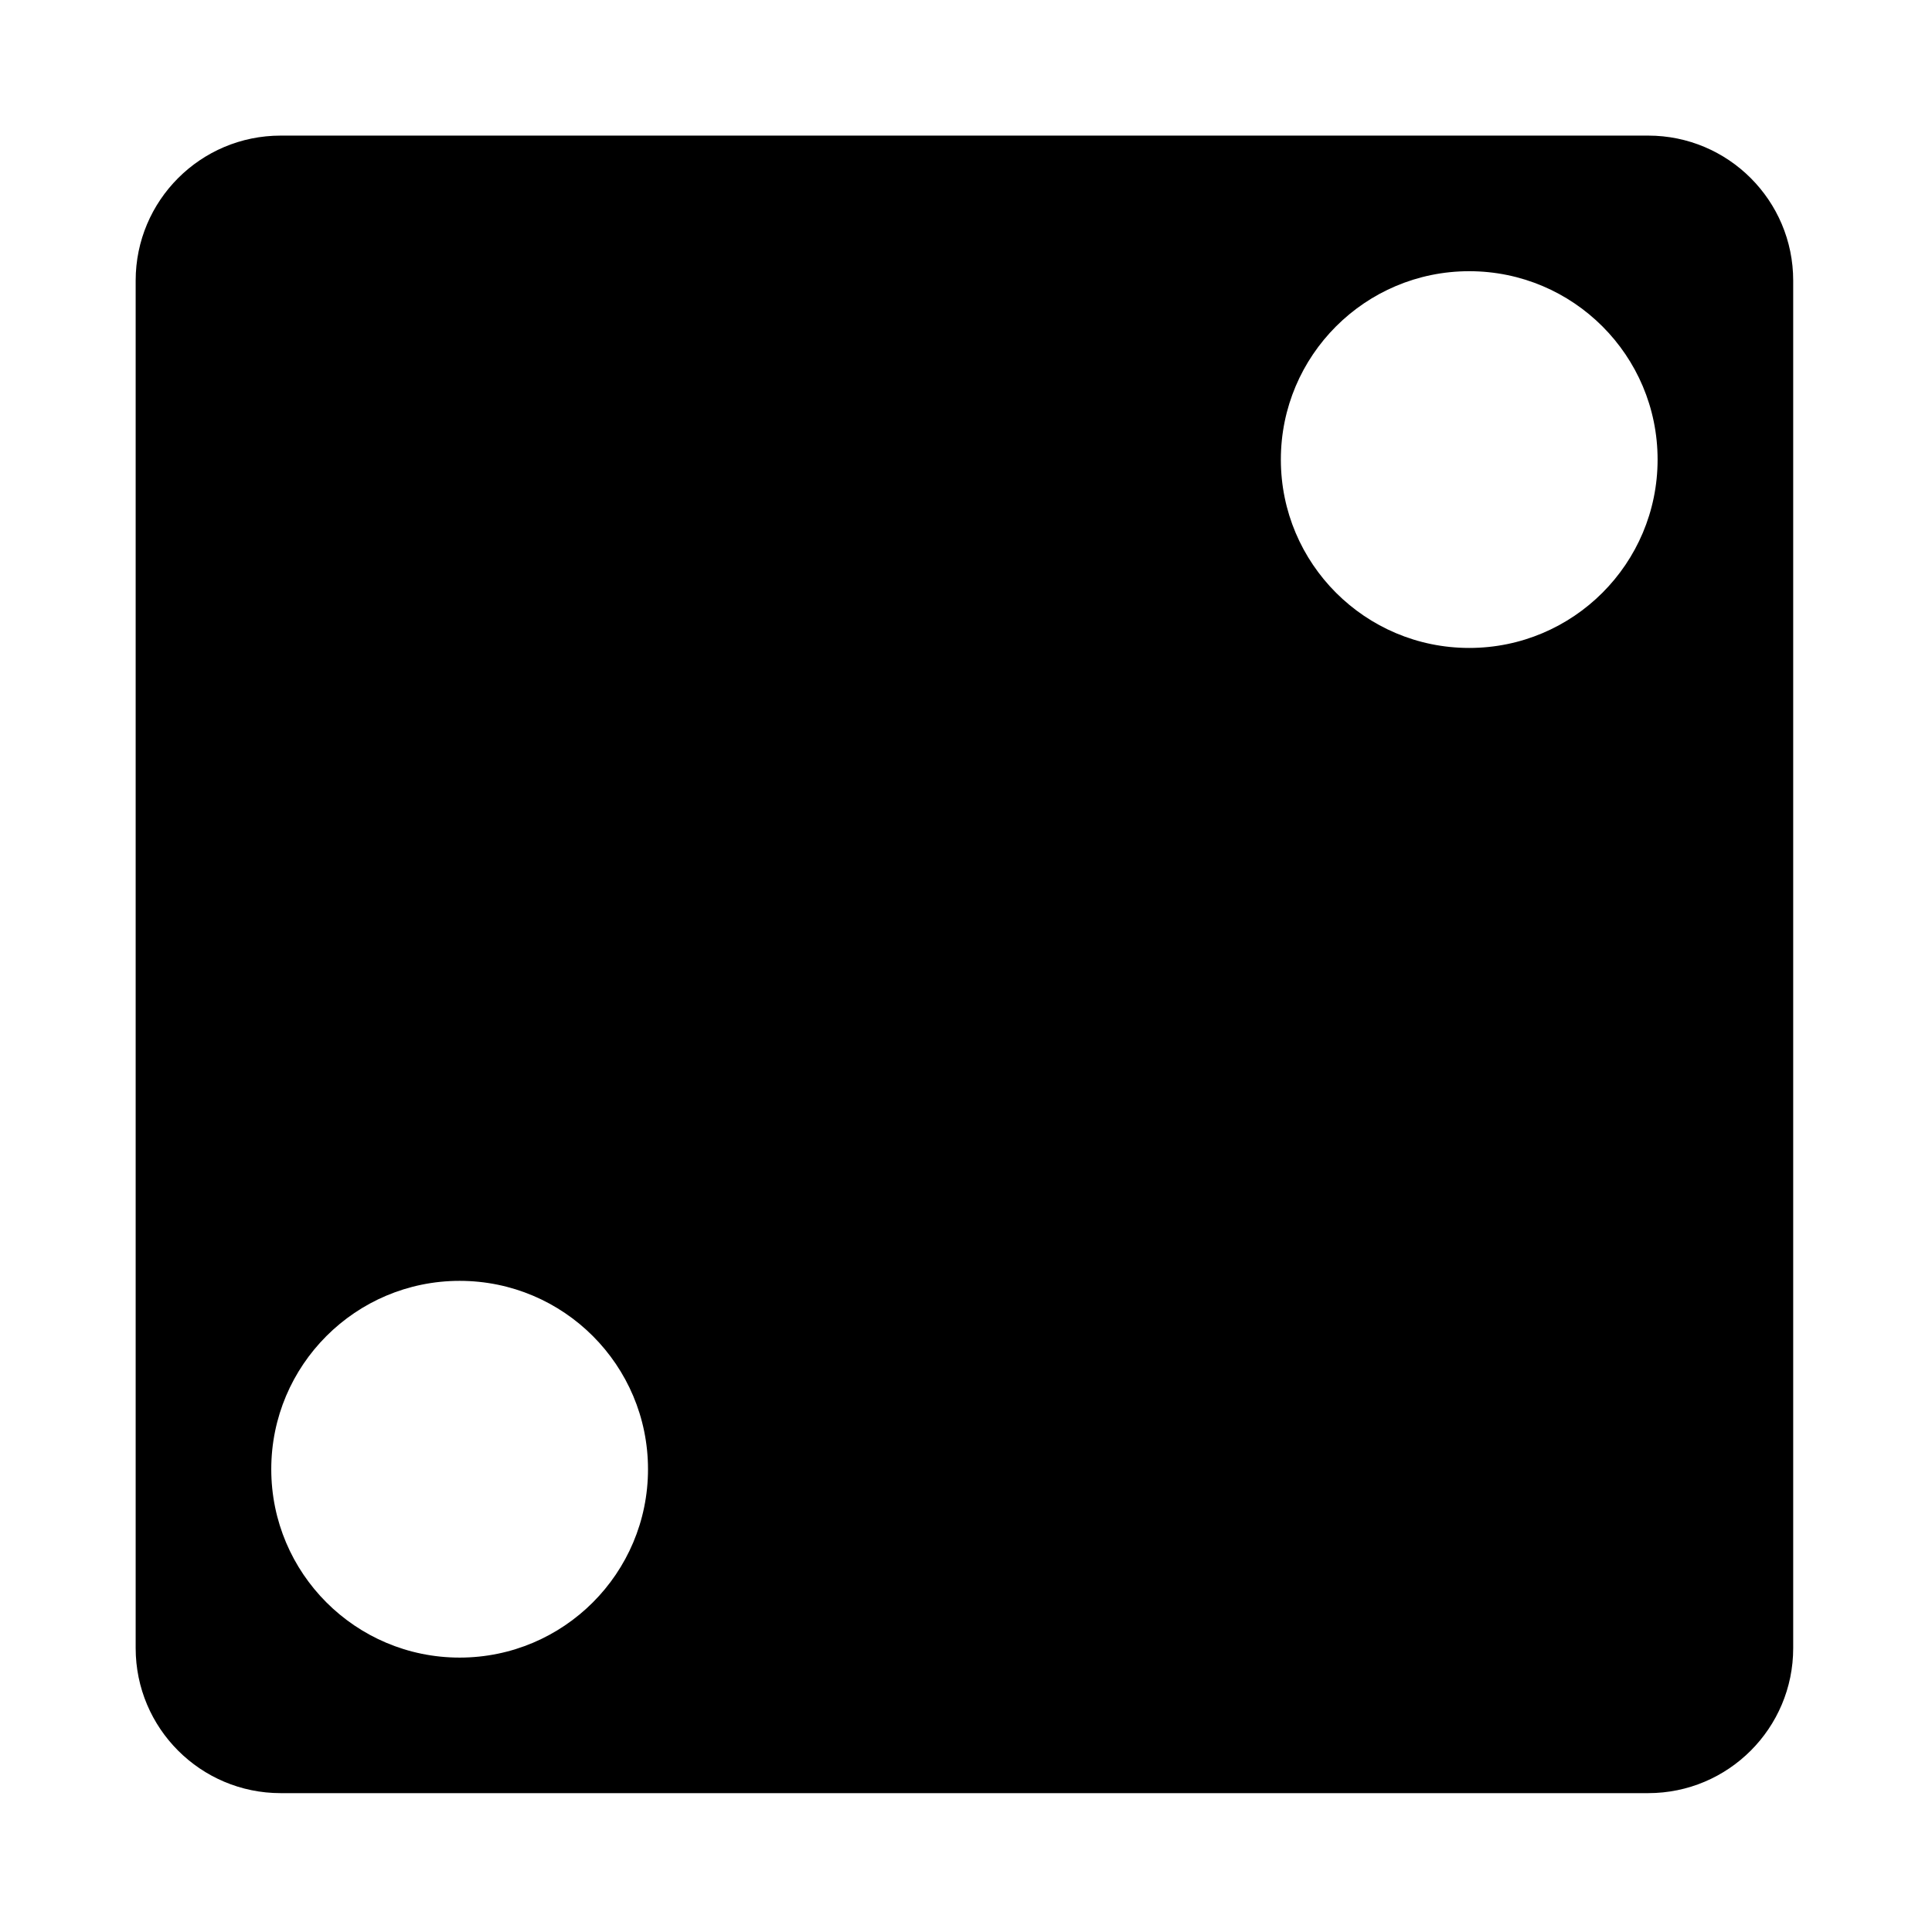
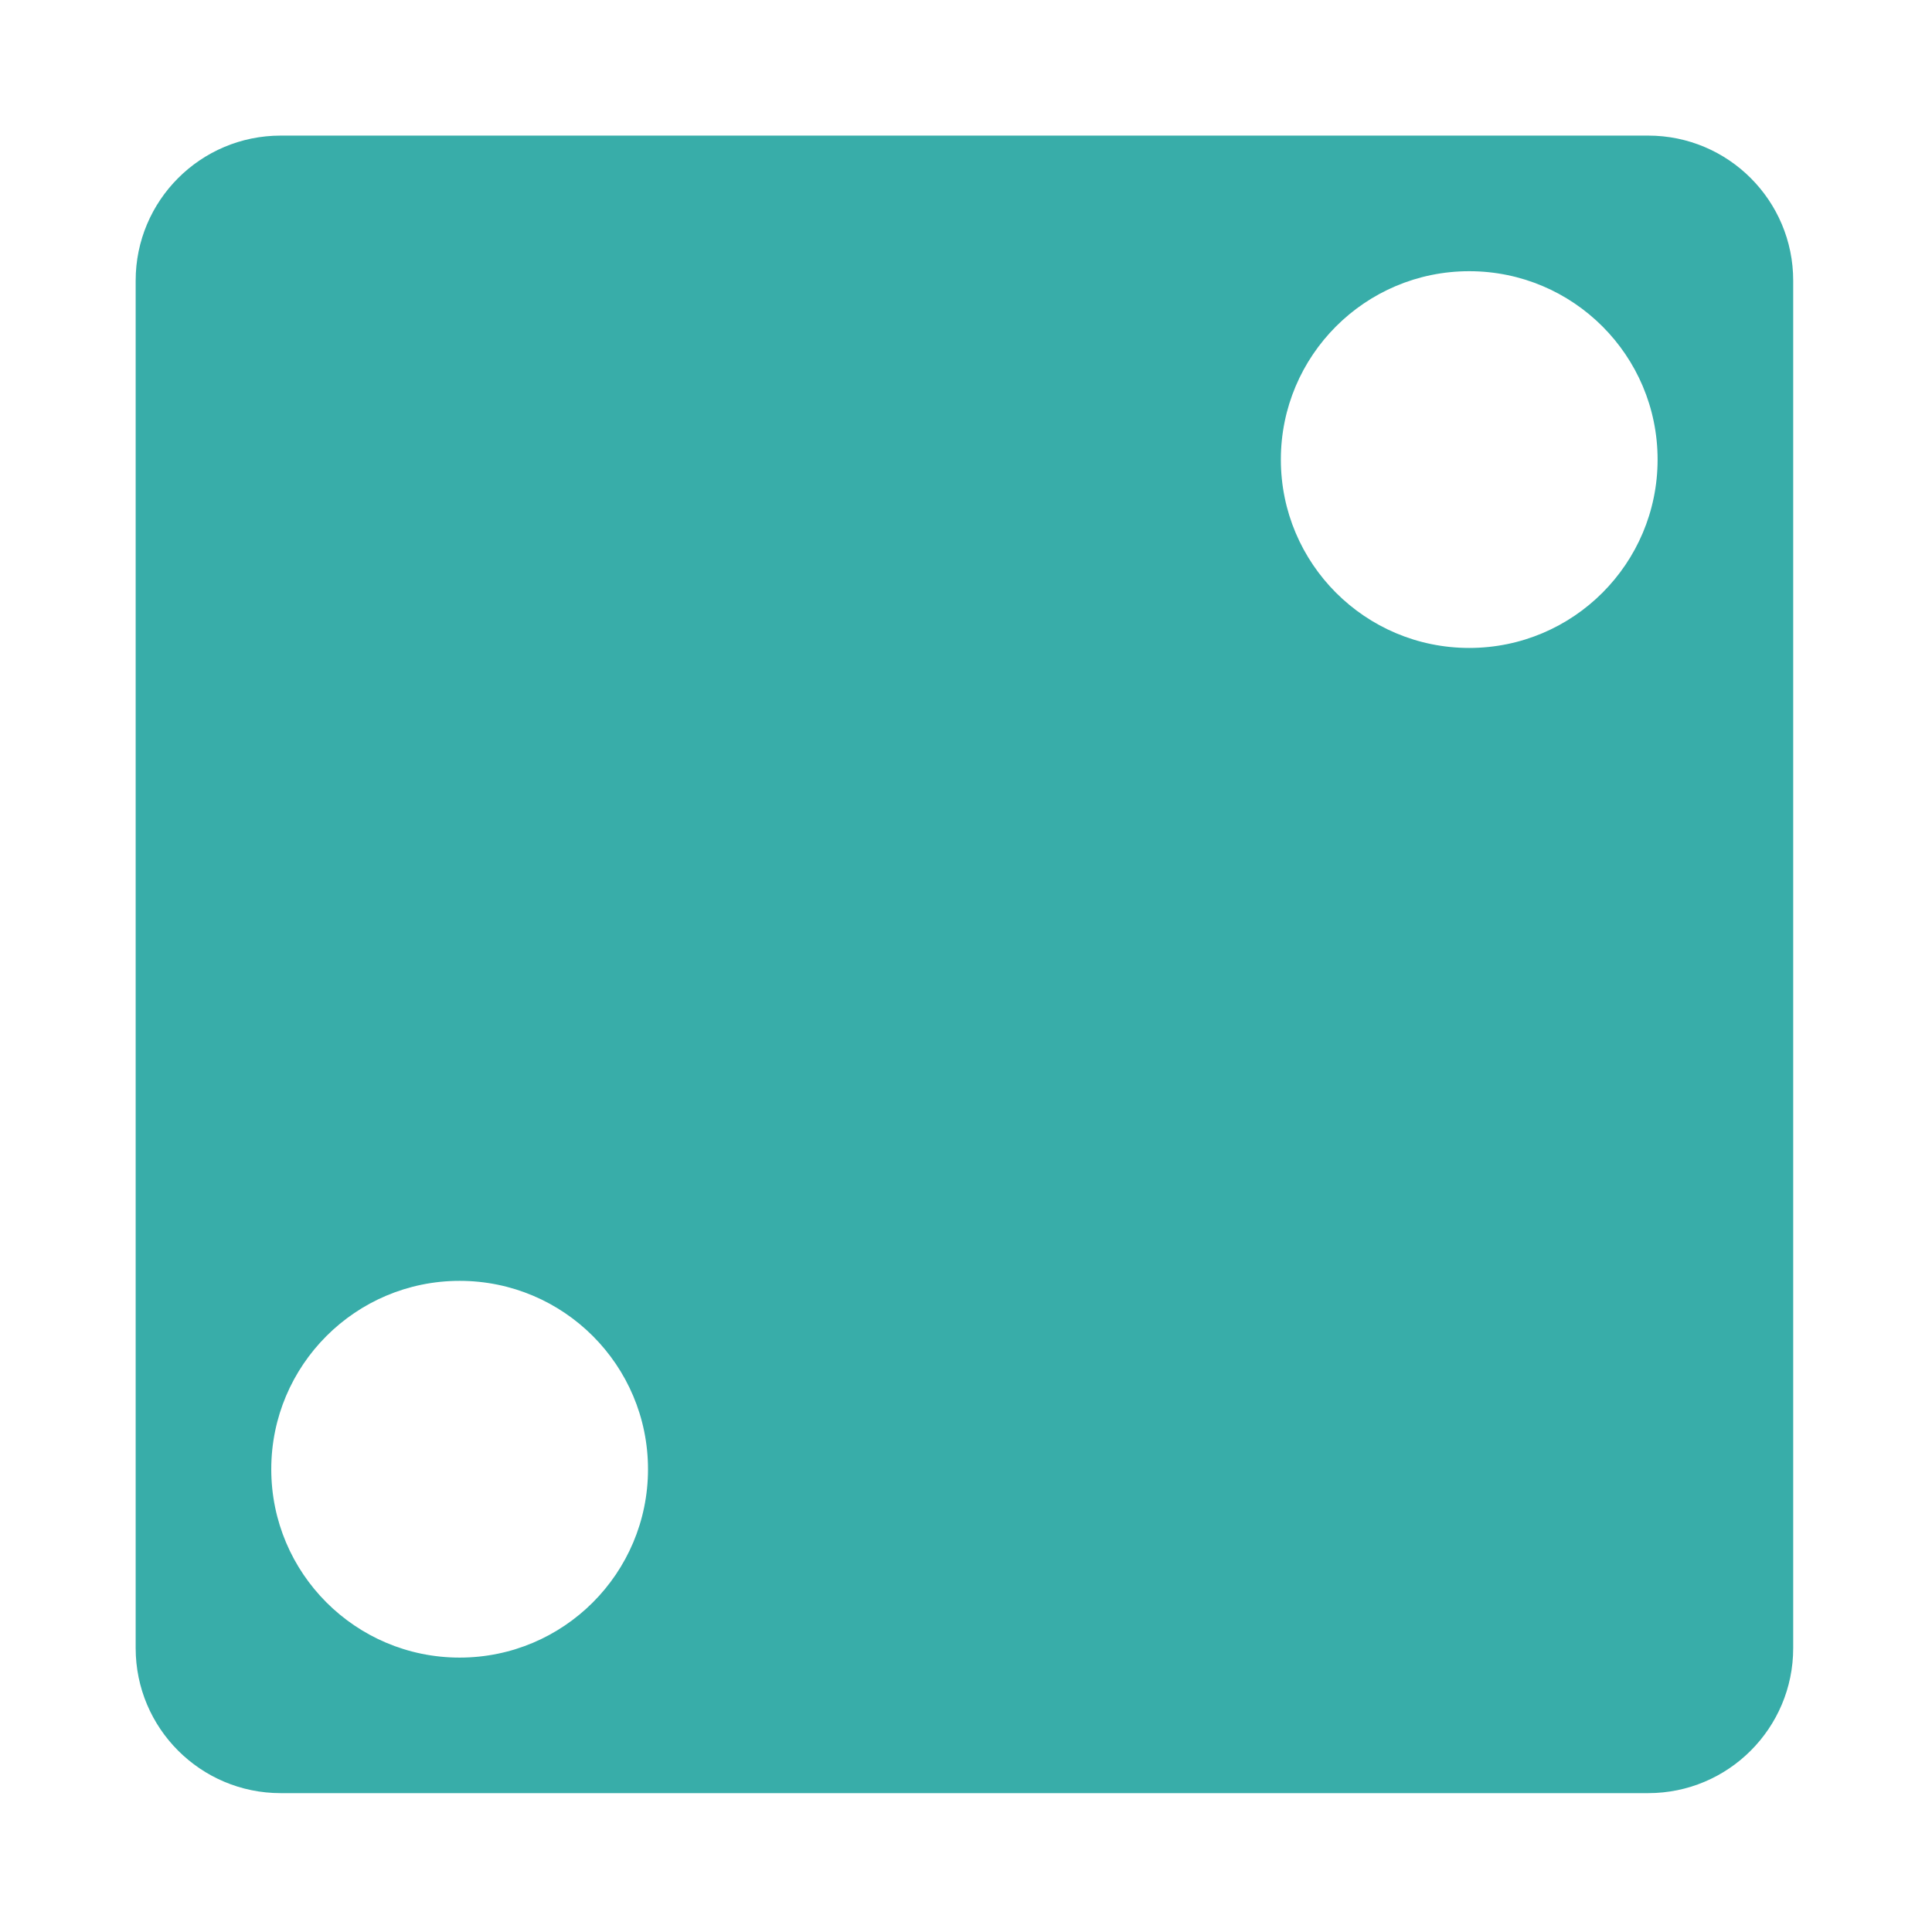
- <svg xmlns="http://www.w3.org/2000/svg" fill="#000000" width="800px" height="800px" viewBox="0 0 32 32" version="1.1">
+ <svg xmlns="http://www.w3.org/2000/svg" fill="#38ada9" width="800px" height="800px" viewBox="0 0 32 32" version="1.1">
  <path d="M27.299 2.246h-22.65c-1.327 0-2.402 1.076-2.402 2.402v22.65c0 1.327 1.076 2.402 2.402 2.402h22.65c1.327 0 2.402-1.076 2.402-2.402v-22.65c0-1.327-1.076-2.402-2.402-2.402zM7.613 27.455c-1.723 0-3.12-1.397-3.12-3.12s1.397-3.12 3.12-3.12 3.12 1.397 3.12 3.12-1.397 3.12-3.12 3.12zM24.335 10.732c-1.723 0-3.12-1.397-3.12-3.12s1.397-3.12 3.12-3.12 3.12 1.397 3.12 3.12c-0 1.723-1.397 3.12-3.12 3.12z" />
</svg>
